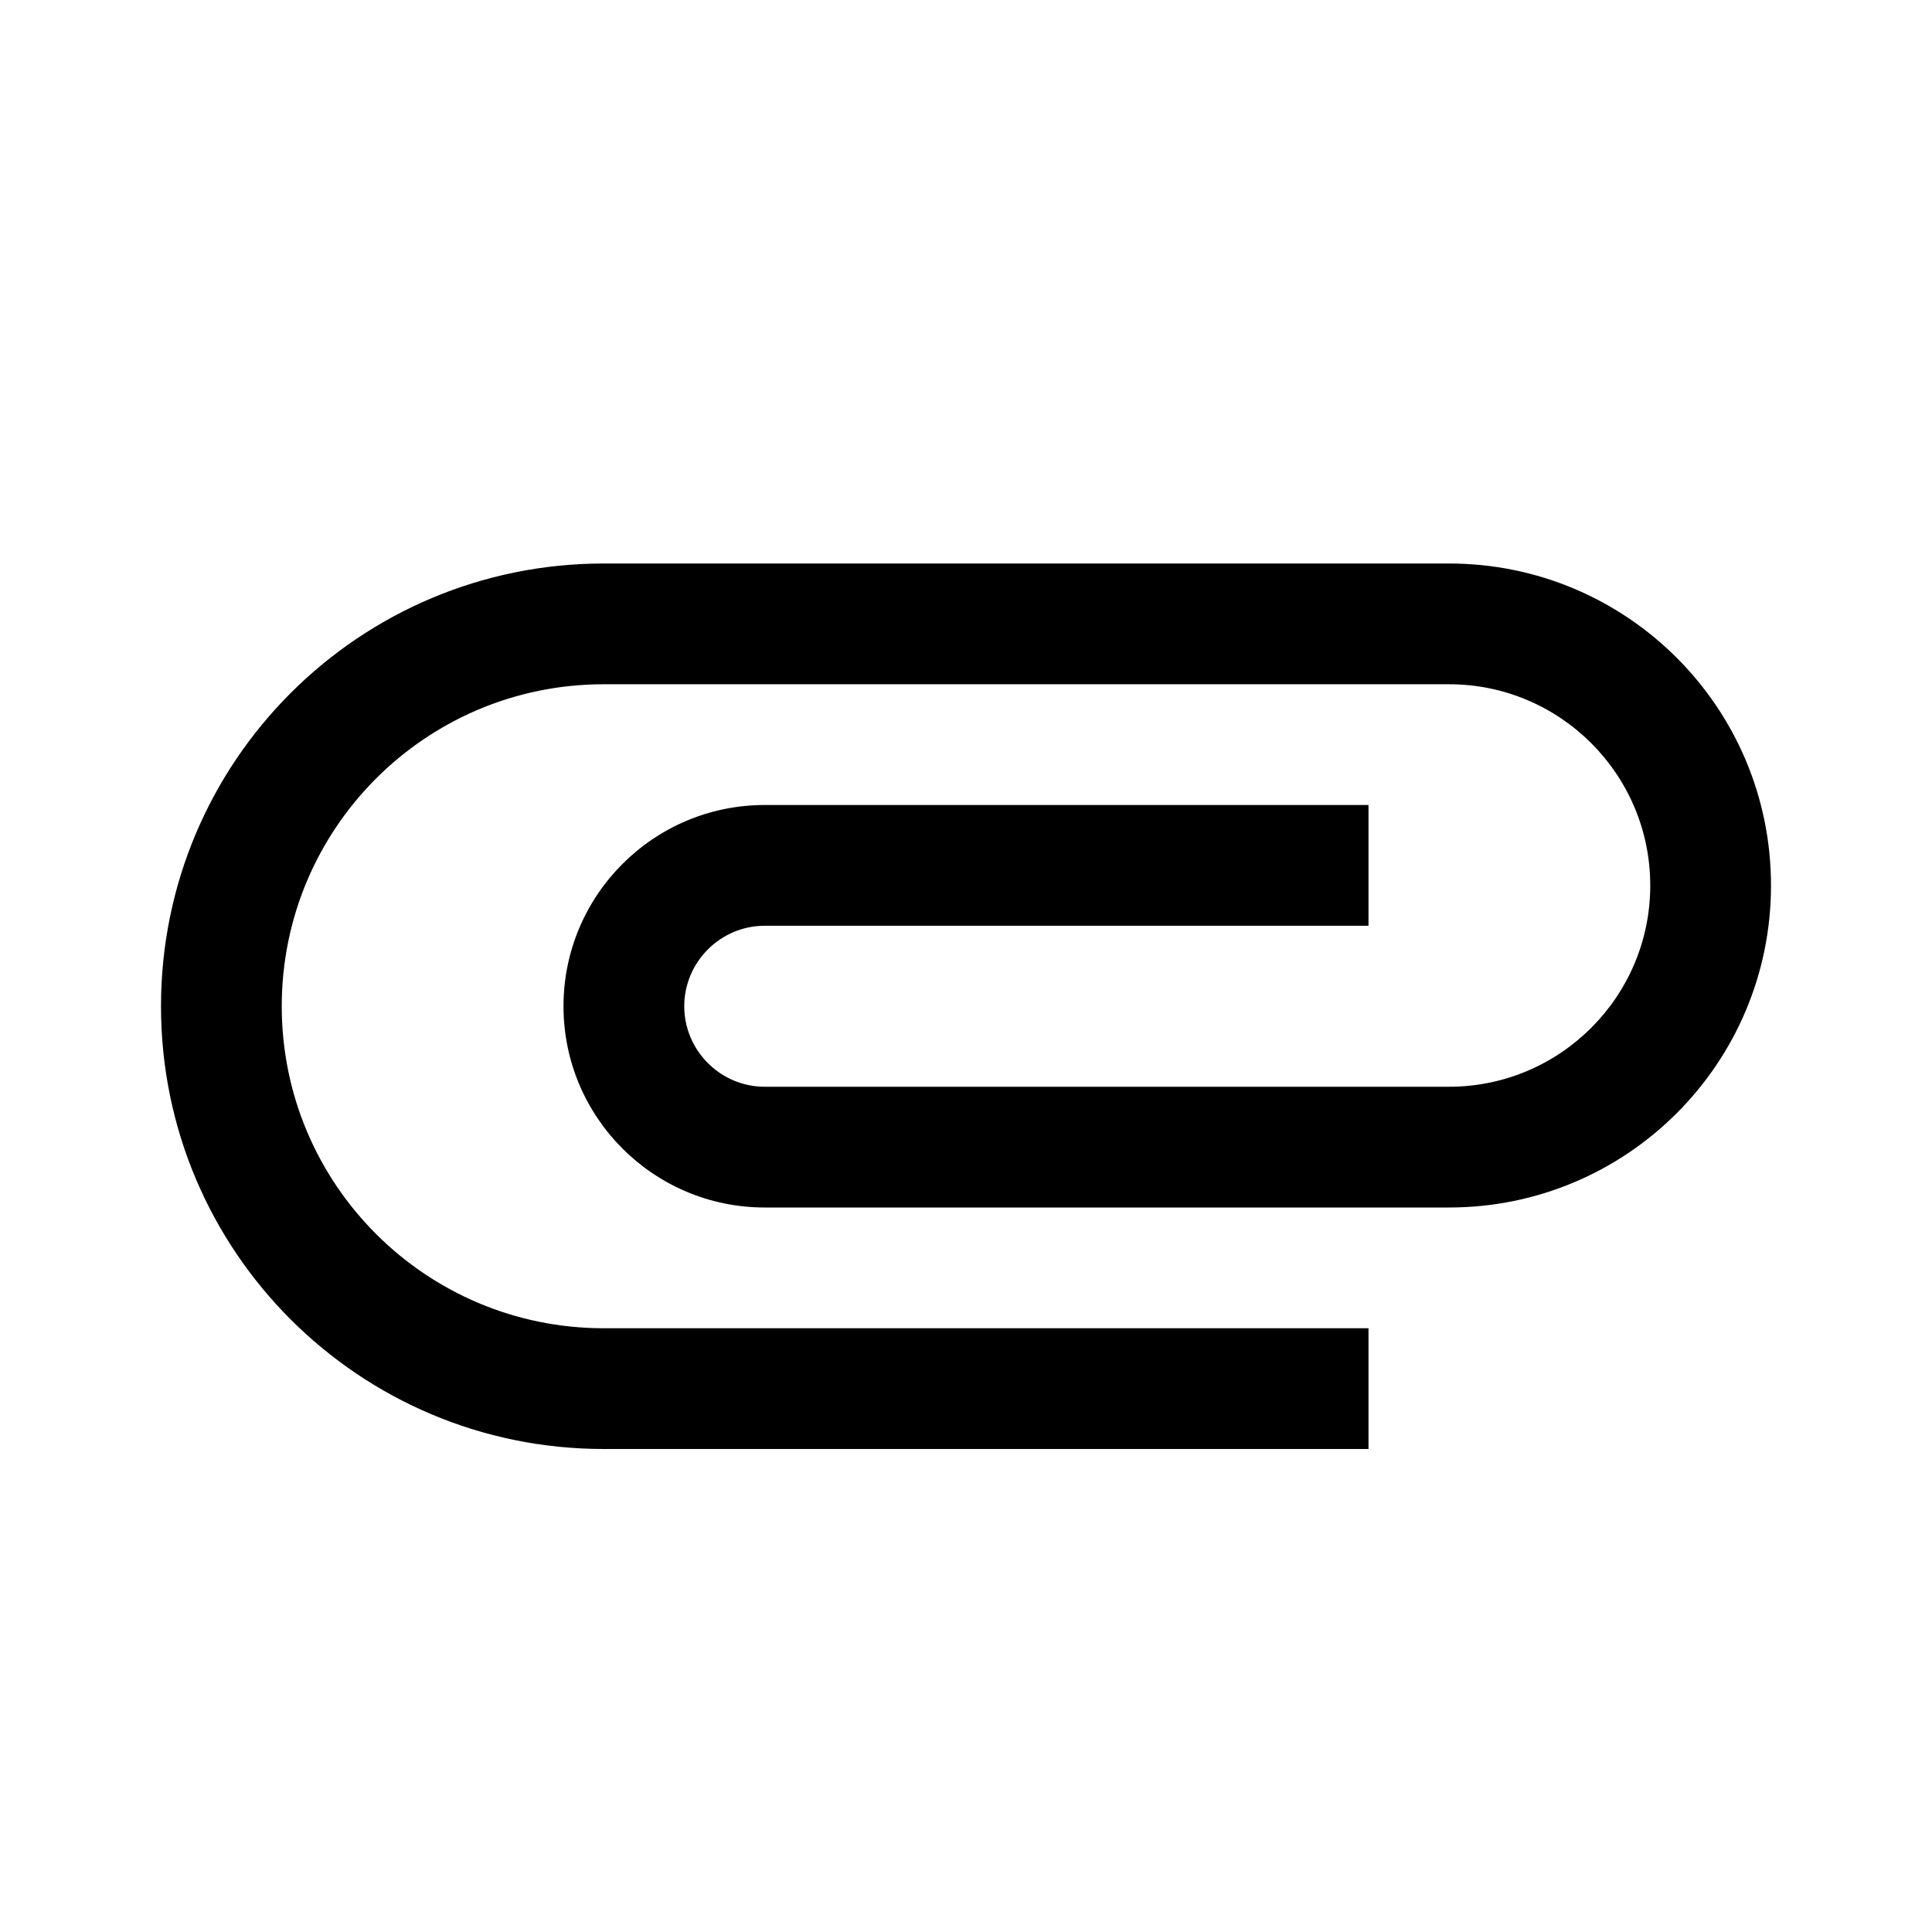
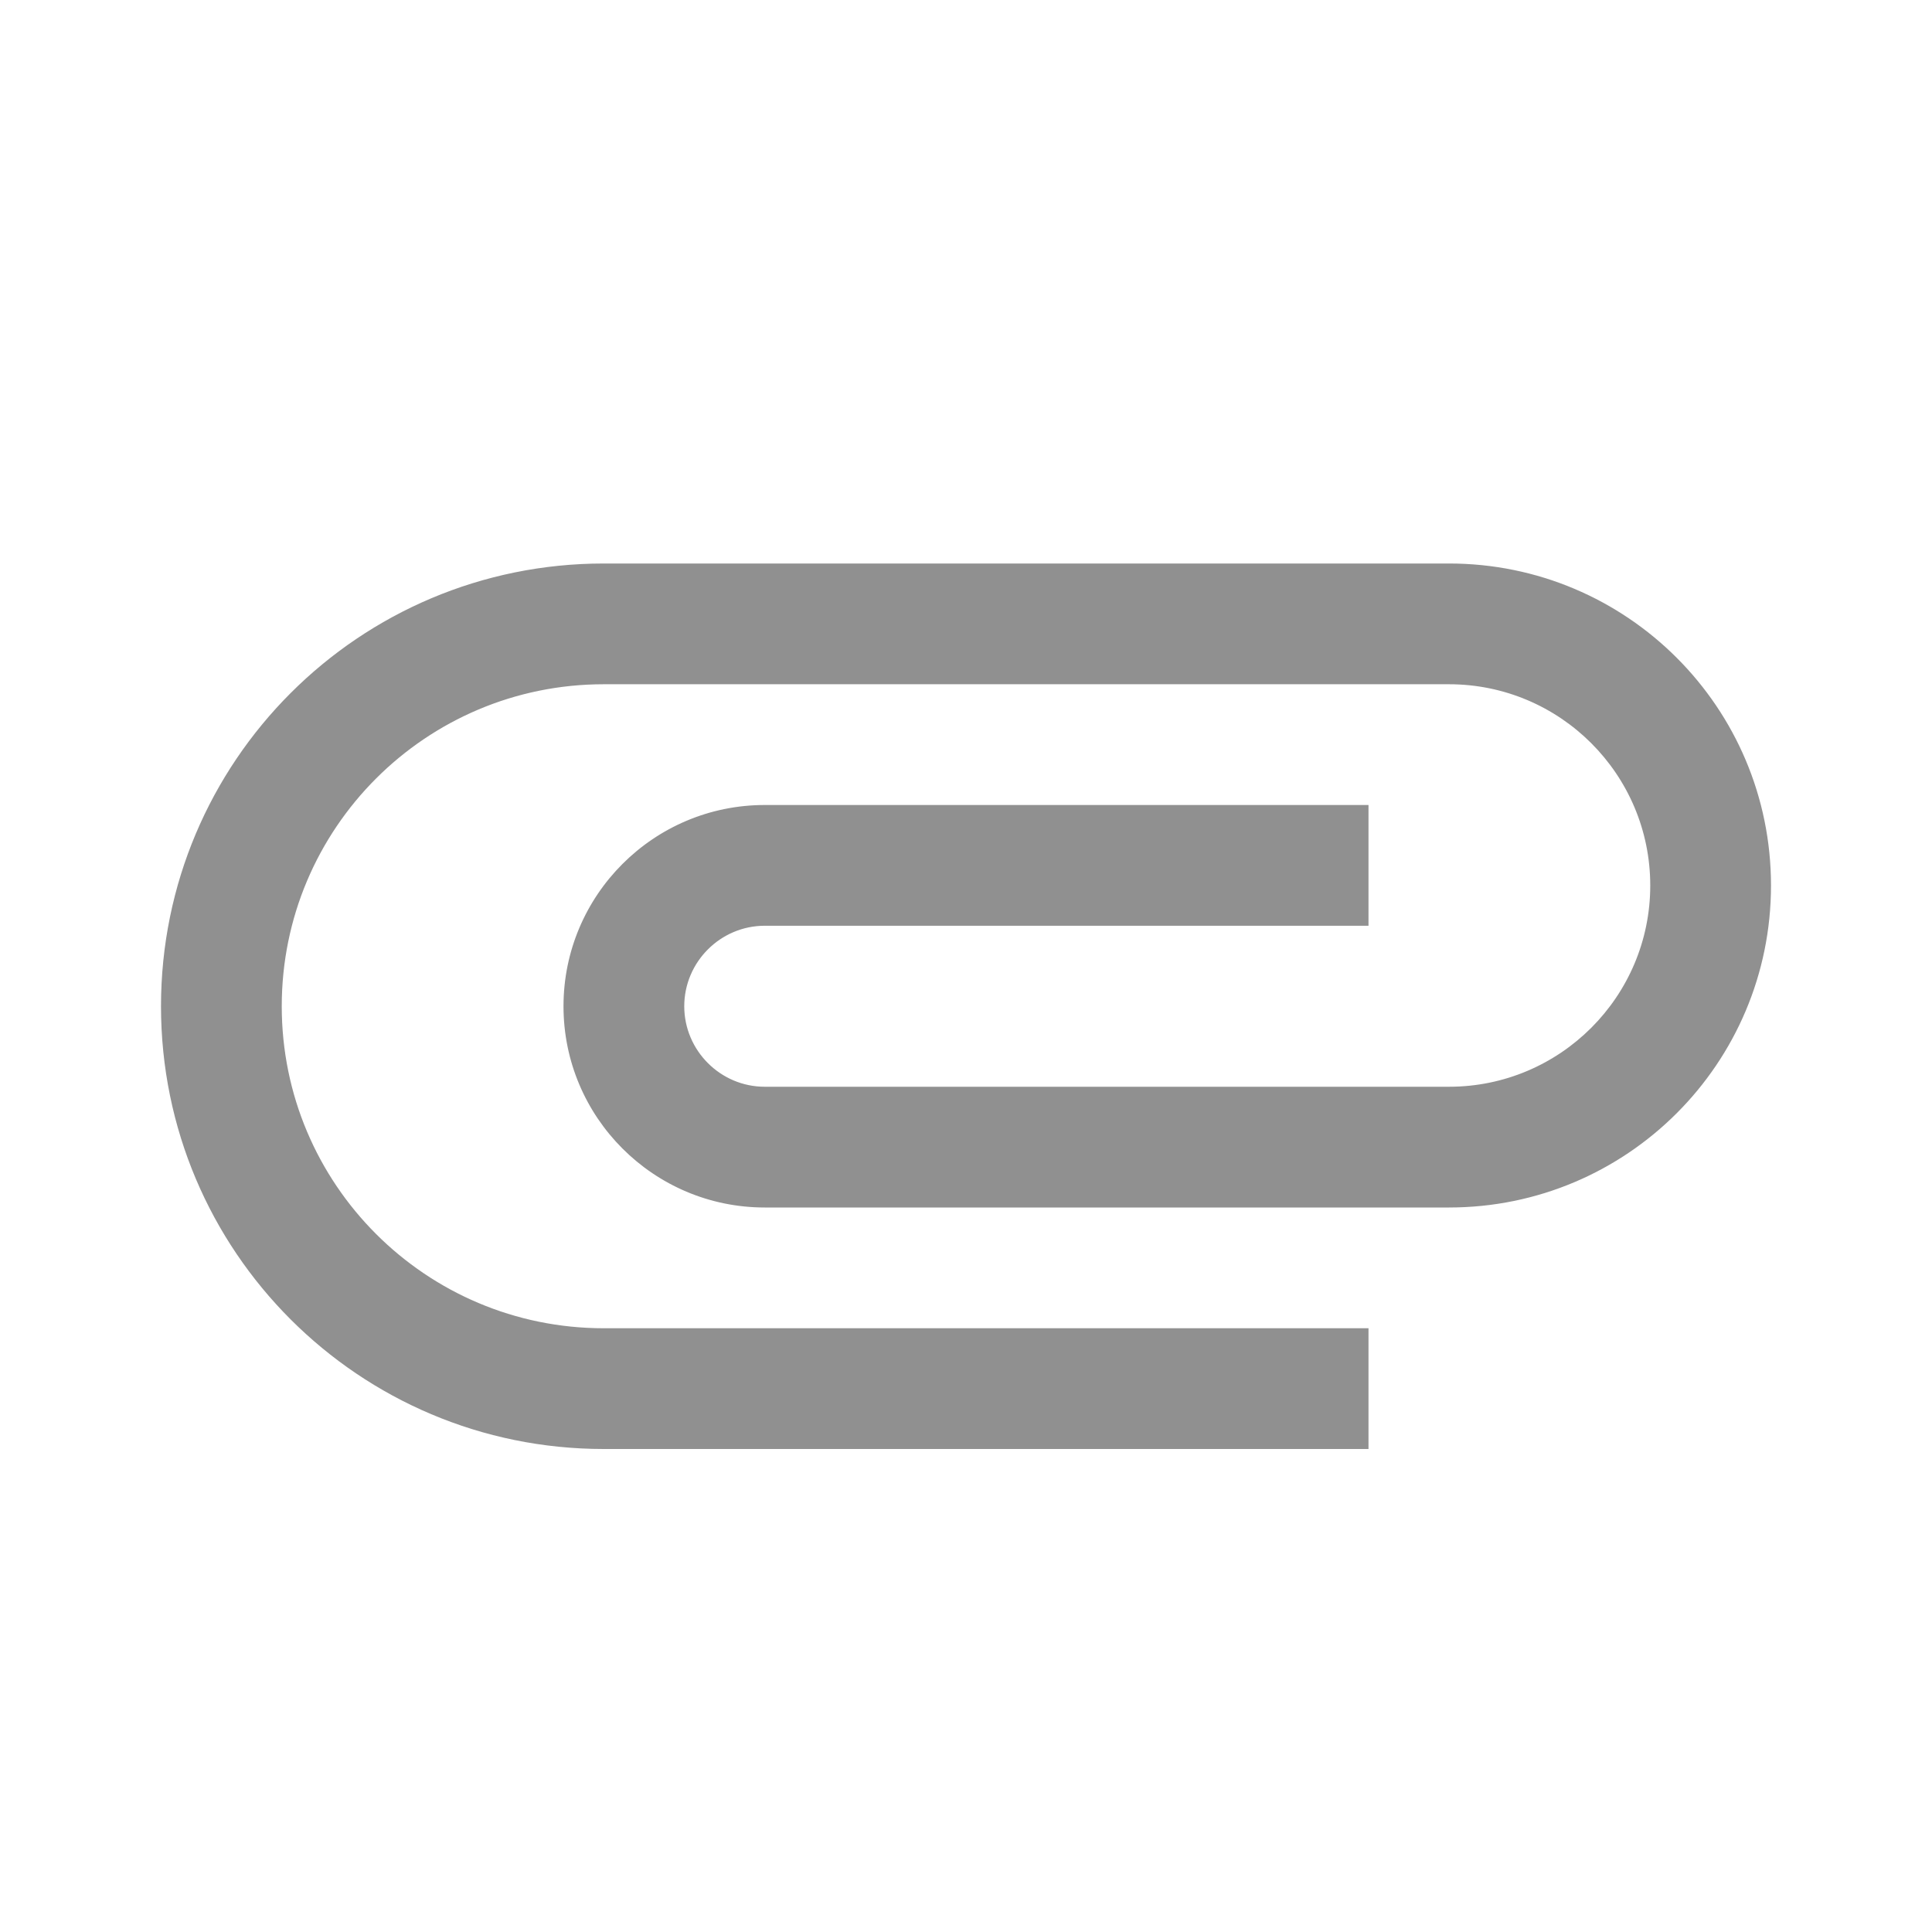
<svg xmlns="http://www.w3.org/2000/svg" width="24" height="24" viewBox="0 0 24 24">
-   <path d="M7.5 18C4.46 18 2 15.54 2 12.5S4.46 7 7.5 7H18c2.21 0 4 1.79 4 4s-1.79 4-4 4H9.5C8.12 15 7 13.88 7 12.5S8.12 10 9.5 10H17v1.5H9.5c-.55 0-1 .45-1 1s.45 1 1 1H18c1.38 0 2.5-1.12 2.5-2.5S19.38 8.5 18 8.5H7.5c-2.21 0-4 1.79-4 4s1.79 4 4 4H17V18H7.5z" />
+   <path d="M7.5 18C4.46 18 2 15.54 2 12.5S4.46 7 7.5 7H18c2.21 0 4 1.79 4 4s-1.79 4-4 4H9.5C8.12 15 7 13.88 7 12.5S8.12 10 9.5 10H17v1.5H9.5c-.55 0-1 .45-1 1s.45 1 1 1H18c1.38 0 2.5-1.12 2.5-2.5S19.38 8.5 18 8.5H7.5c-2.21 0-4 1.79-4 4s1.79 4 4 4H17V18H7.5z" fill="#909090" />
</svg>
